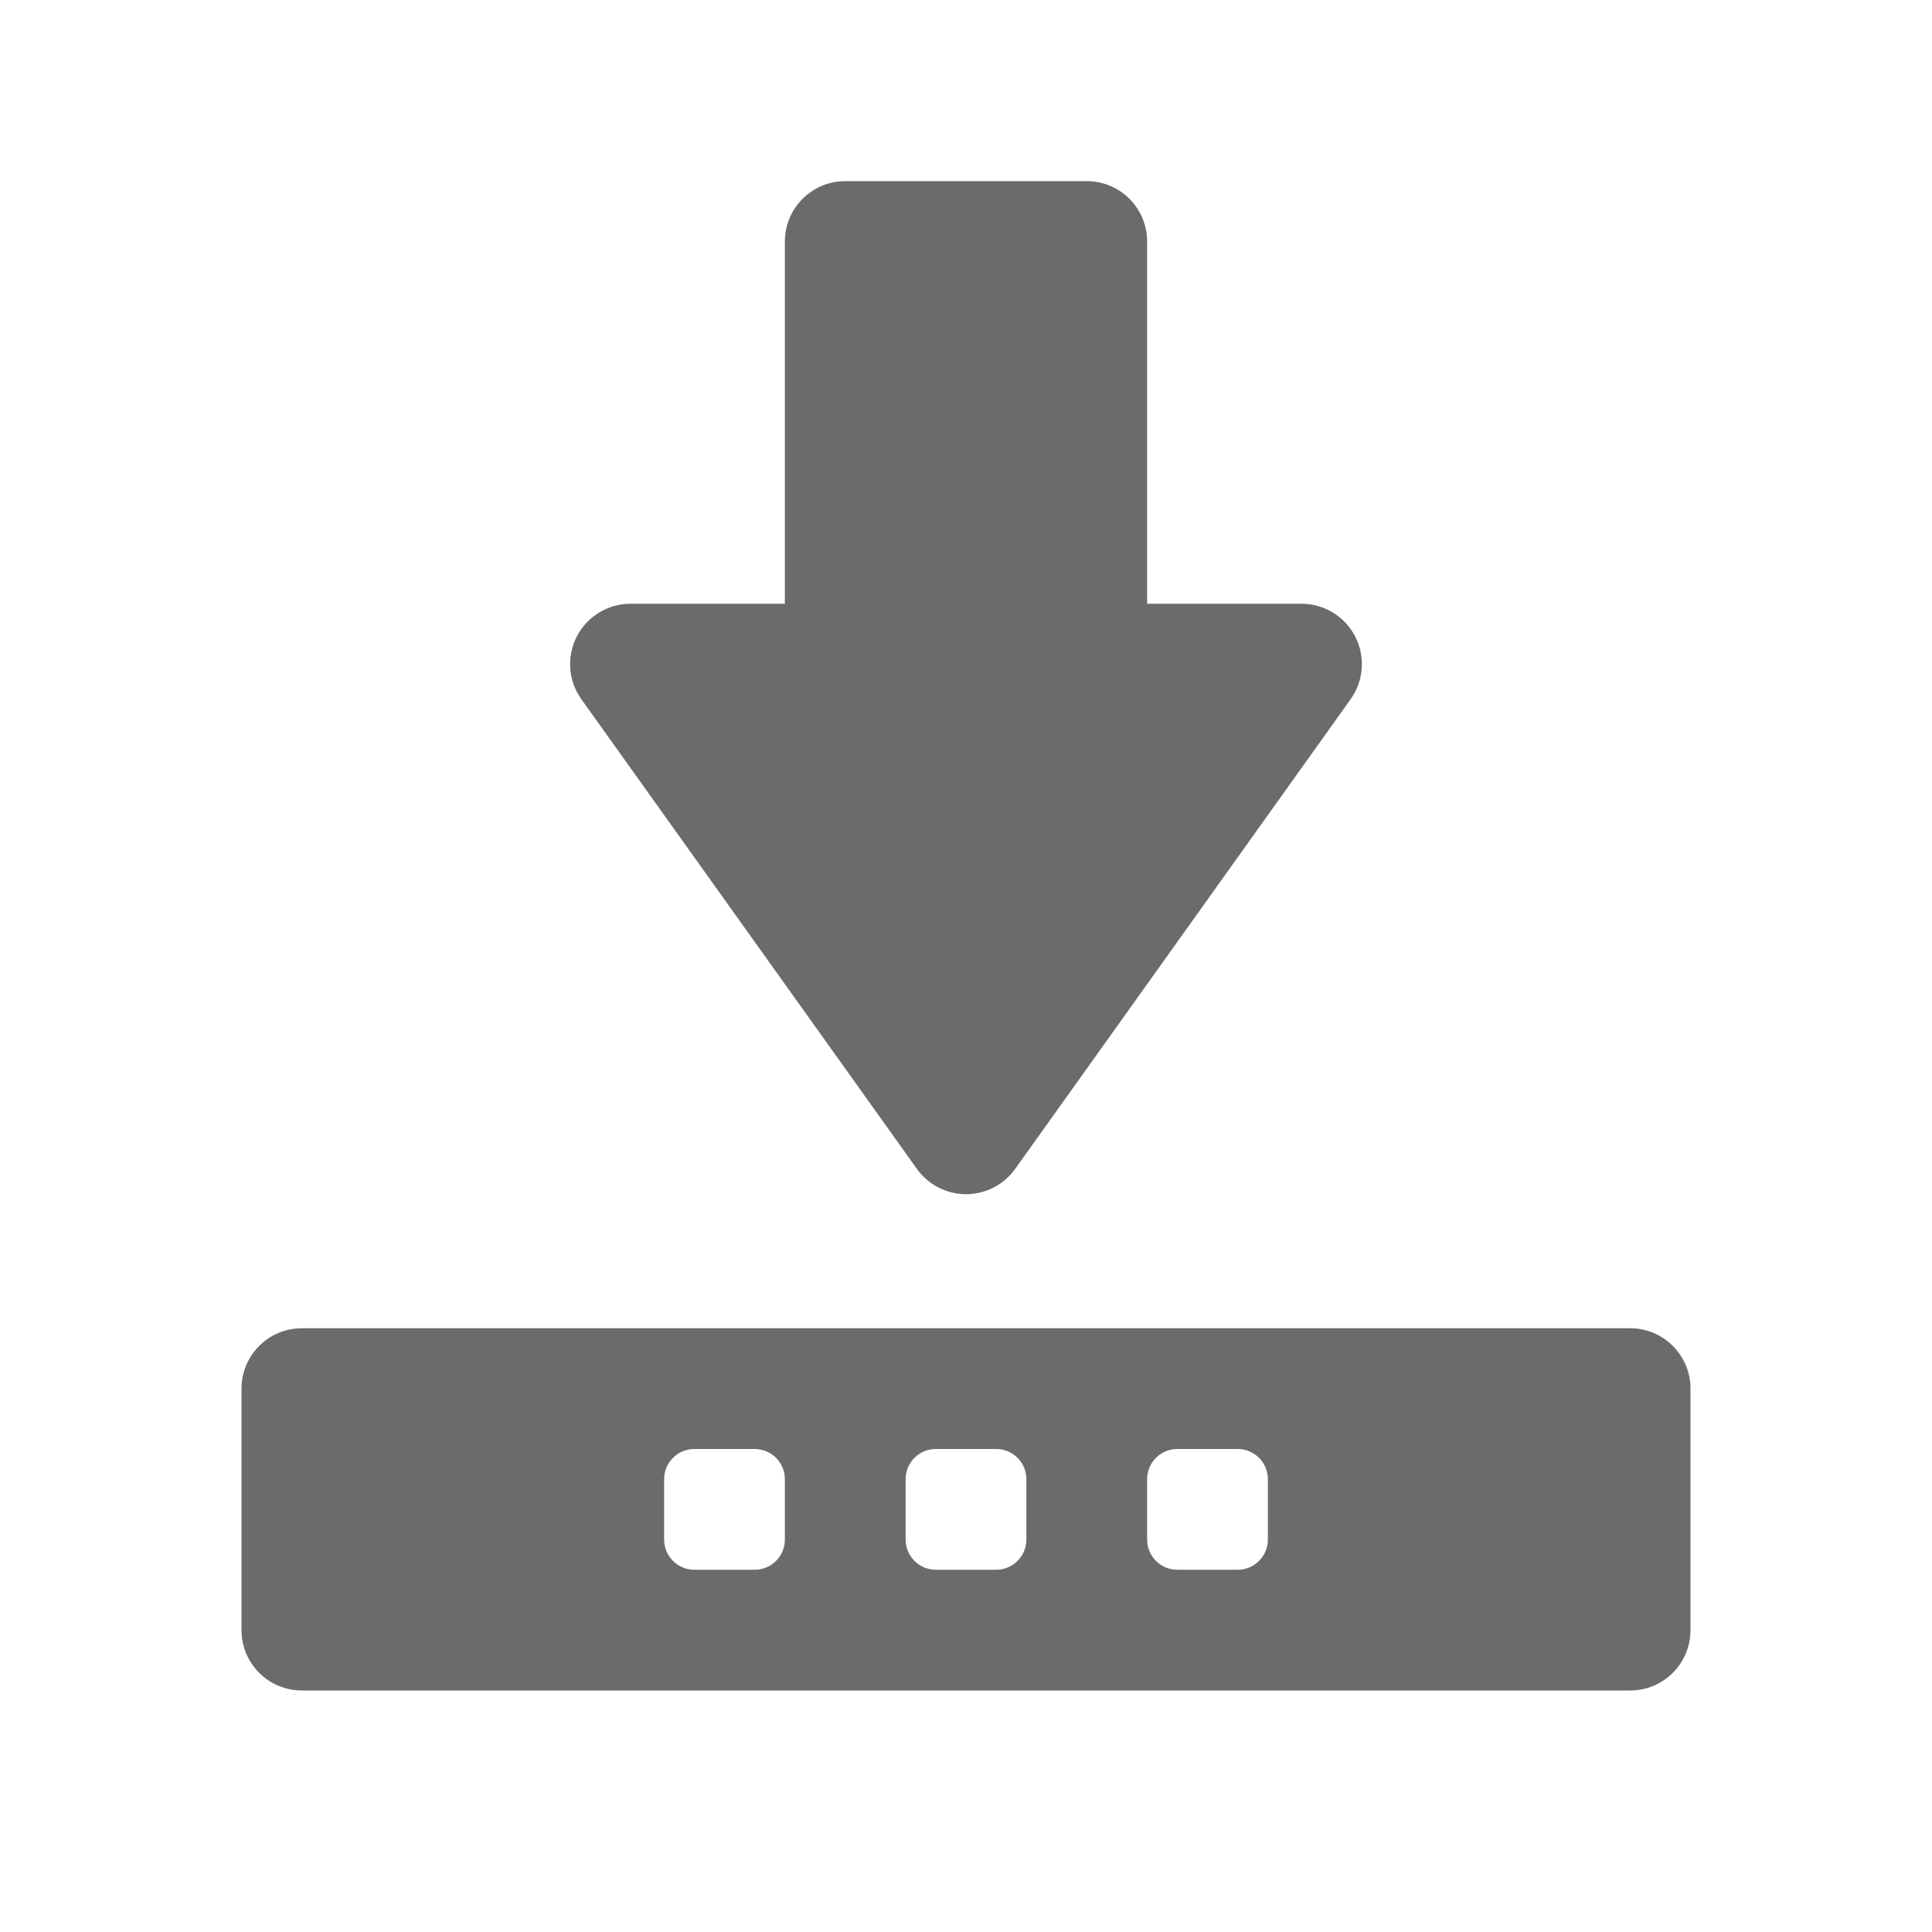
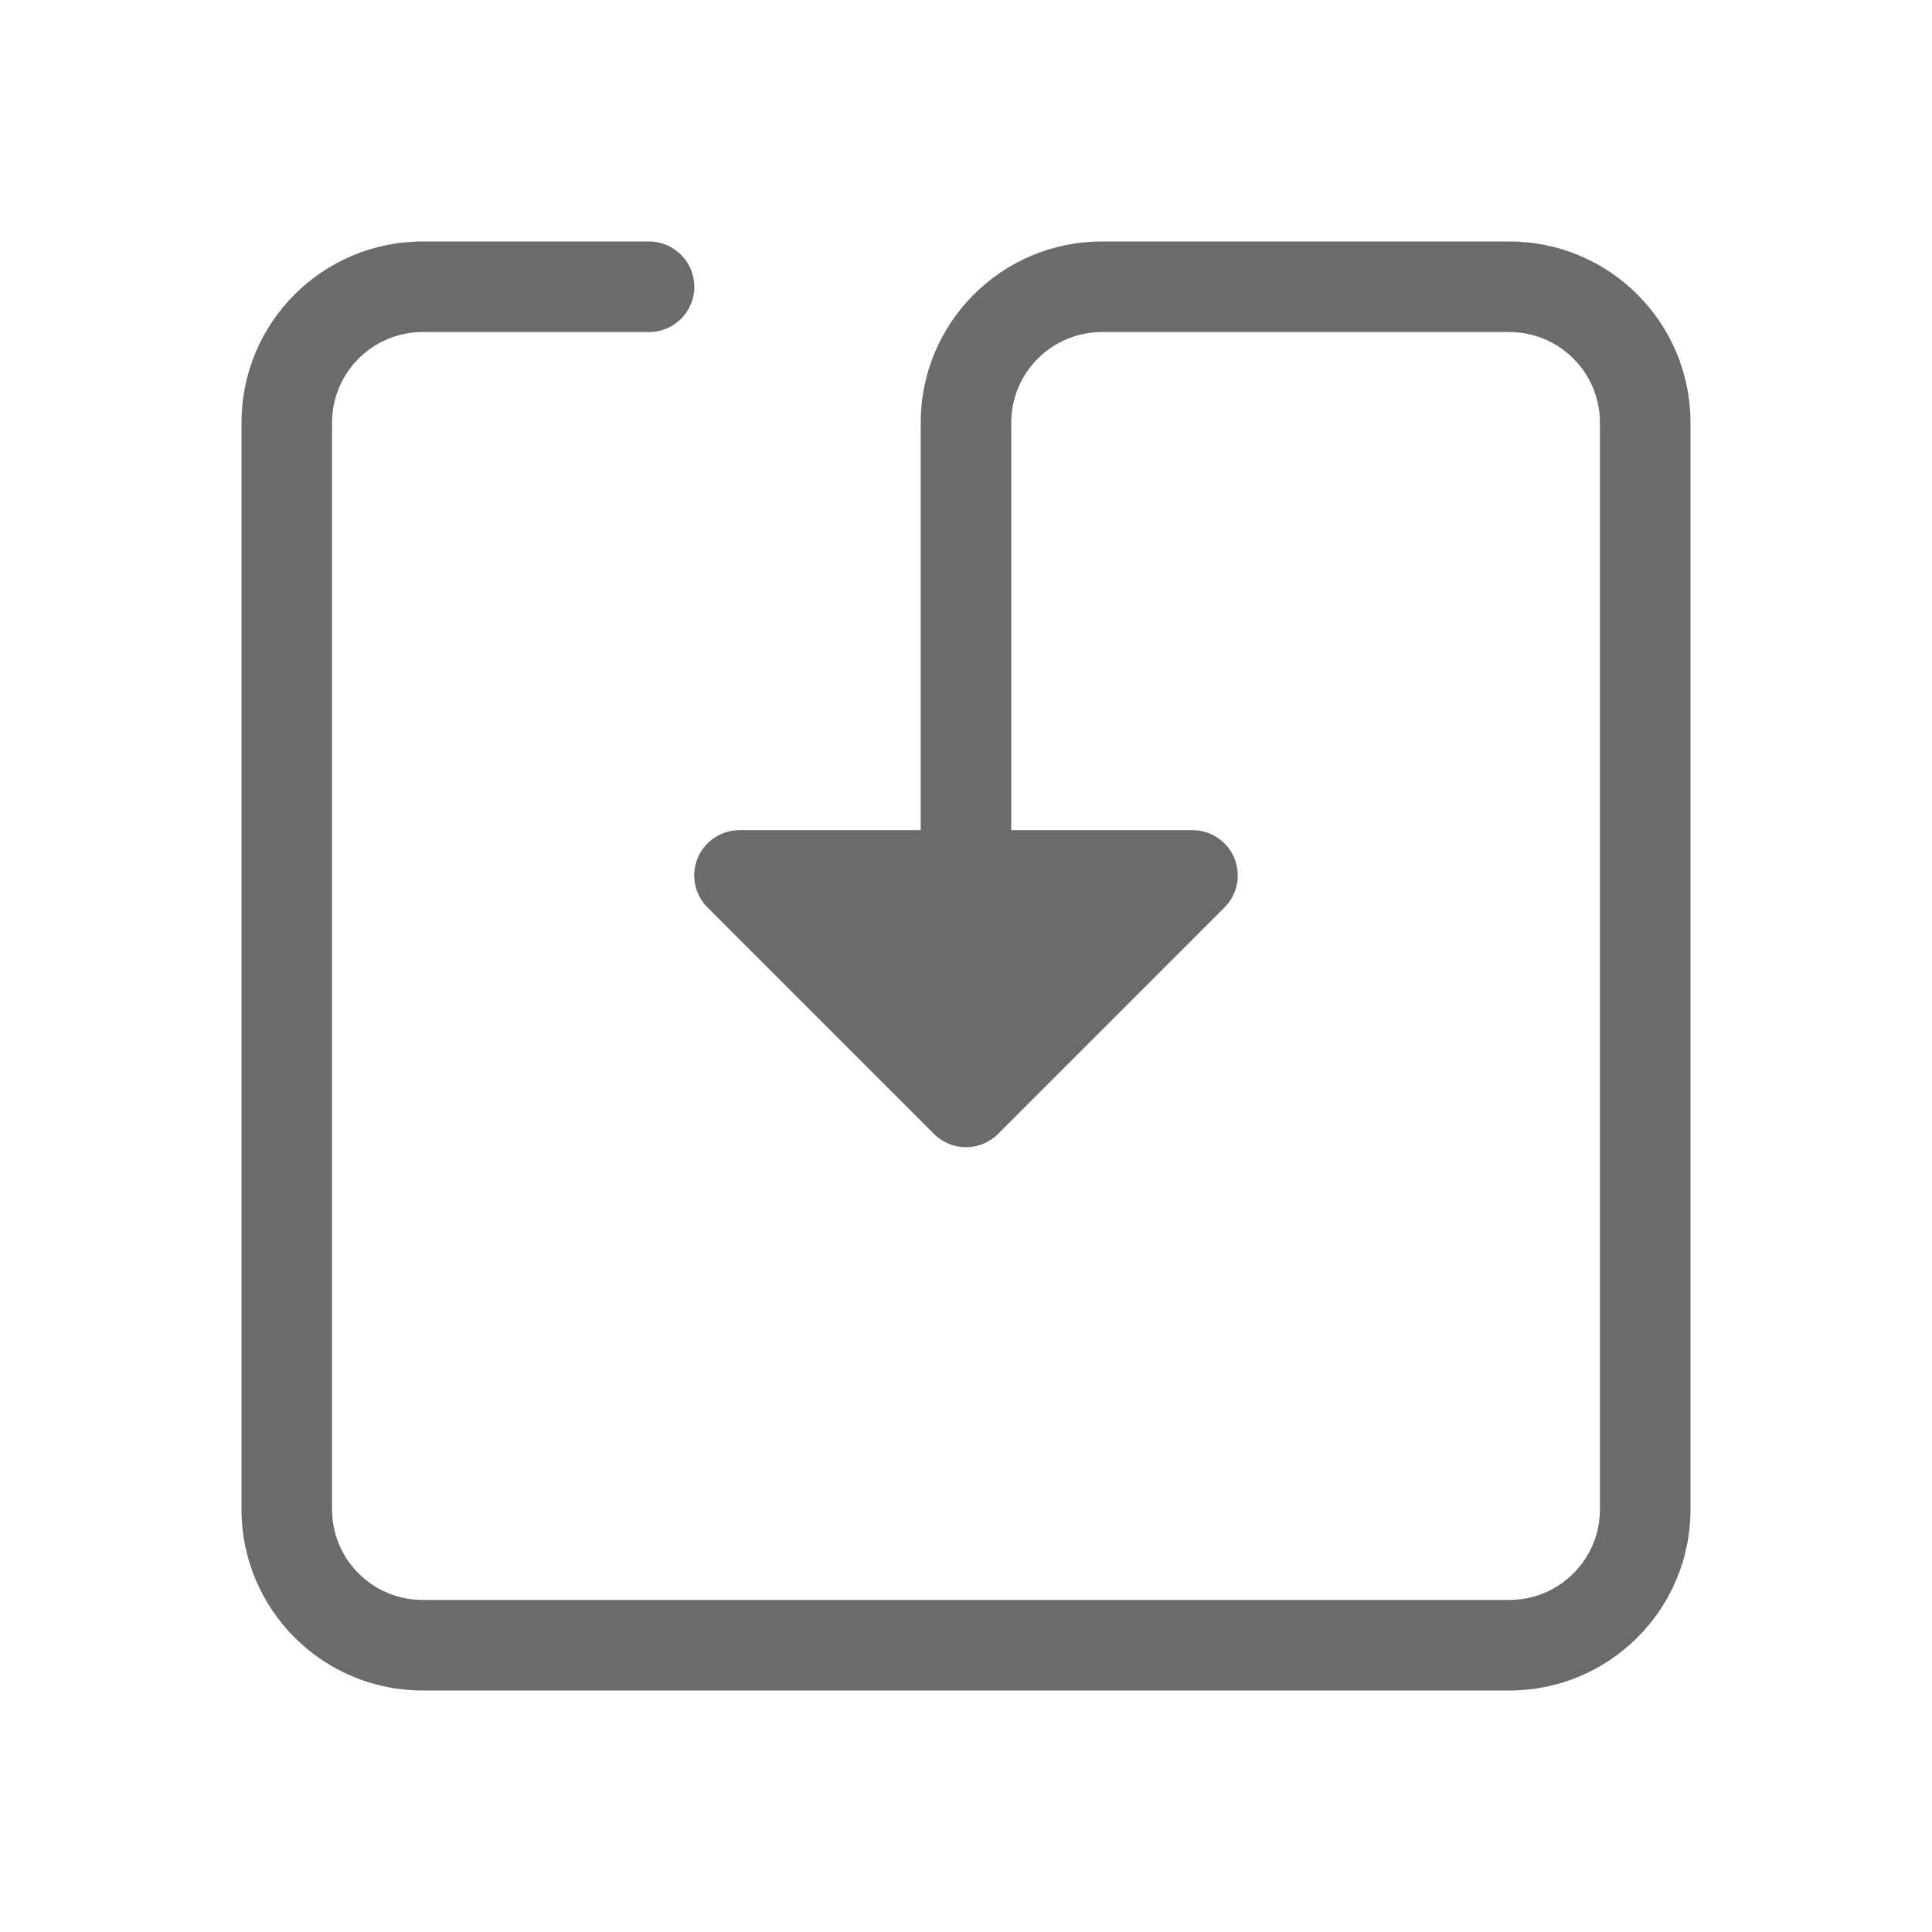
- <svg xmlns="http://www.w3.org/2000/svg" id="glyphicons-basic" viewBox="0 0 32 32" version="1.1">
+ <svg xmlns="http://www.w3.org/2000/svg" width="32" height="32" fill="currentColor" class="bi bi-save2" viewBox="0 0 32 32" version="1.1" id="svg1">
  <defs id="defs1" />
-   <path id="save-as" d="M9.629,11.581A1,1,0,0,1,10.443,10H13V4a1,1,0,0,1,1-1h4a1,1,0,0,1,1,1v6h2.557a1,1,0,0,1,.814,1.581l-5.557,7.78a1,1,0,0,1-1.627,0ZM28,23v4a1,1,0,0,1-1,1H5a1,1,0,0,1-1-1V23a1,1,0,0,1,1-1H27A1,1,0,0,1,28,23ZM13,24.5a.5.5,0,0,0-.5-.5h-1a.5.5,0,0,0-.5.5v1a.5.5,0,0,0,.5.5h1a.5.5,0,0,0,.5-.5Zm4,0a.5.5,0,0,0-.5-.5h-1a.5.5,0,0,0-.5.5v1a.5.5,0,0,0,.5.5h1a.5.5,0,0,0,.5-.5Zm4,0a.5.5,0,0,0-.5-.5h-1a.5.5,0,0,0-.5.5v1a.5.5,0,0,0,.5.5h1a.5.5,0,0,0,.5-.5Z" style="fill:#6b6b6c;fill-opacity:1" />
+   <path d="M 7,5.5 A 1.5,1.5 0 0 0 5.5,7 V 25 A 1.5,1.5 0 0 0 7,26.5 H 25 A 1.5,1.5 0 0 0 26.5,25 V 7 A 1.5,1.5 0 0 0 25,5.5 H 18.25 A 1.5,1.5 0 0 0 16.75,7 v 6.75 h 3 a 0.75,0.75 0 0 1 0.531,1.281 l -3.75,3.75 a 0.75,0.75 0 0 1 -1.062,0 l -3.75,-3.75 A 0.75,0.75 0 0 1 12.25,13.75 h 3 V 7 a 3,3 0 0 1 3,-3 H 25 a 3,3 0 0 1 3,3 v 18 a 3,3 0 0 1 -3,3 H 7 A 3,3 0 0 1 4,25 V 7 A 3,3 0 0 1 7,4 h 3.75 a 0.75,0.75 0 0 1 0,1.5 z" id="path1" style="fill:#6b6b6b;fill-opacity:1;stroke-width:1.5" />
</svg>
